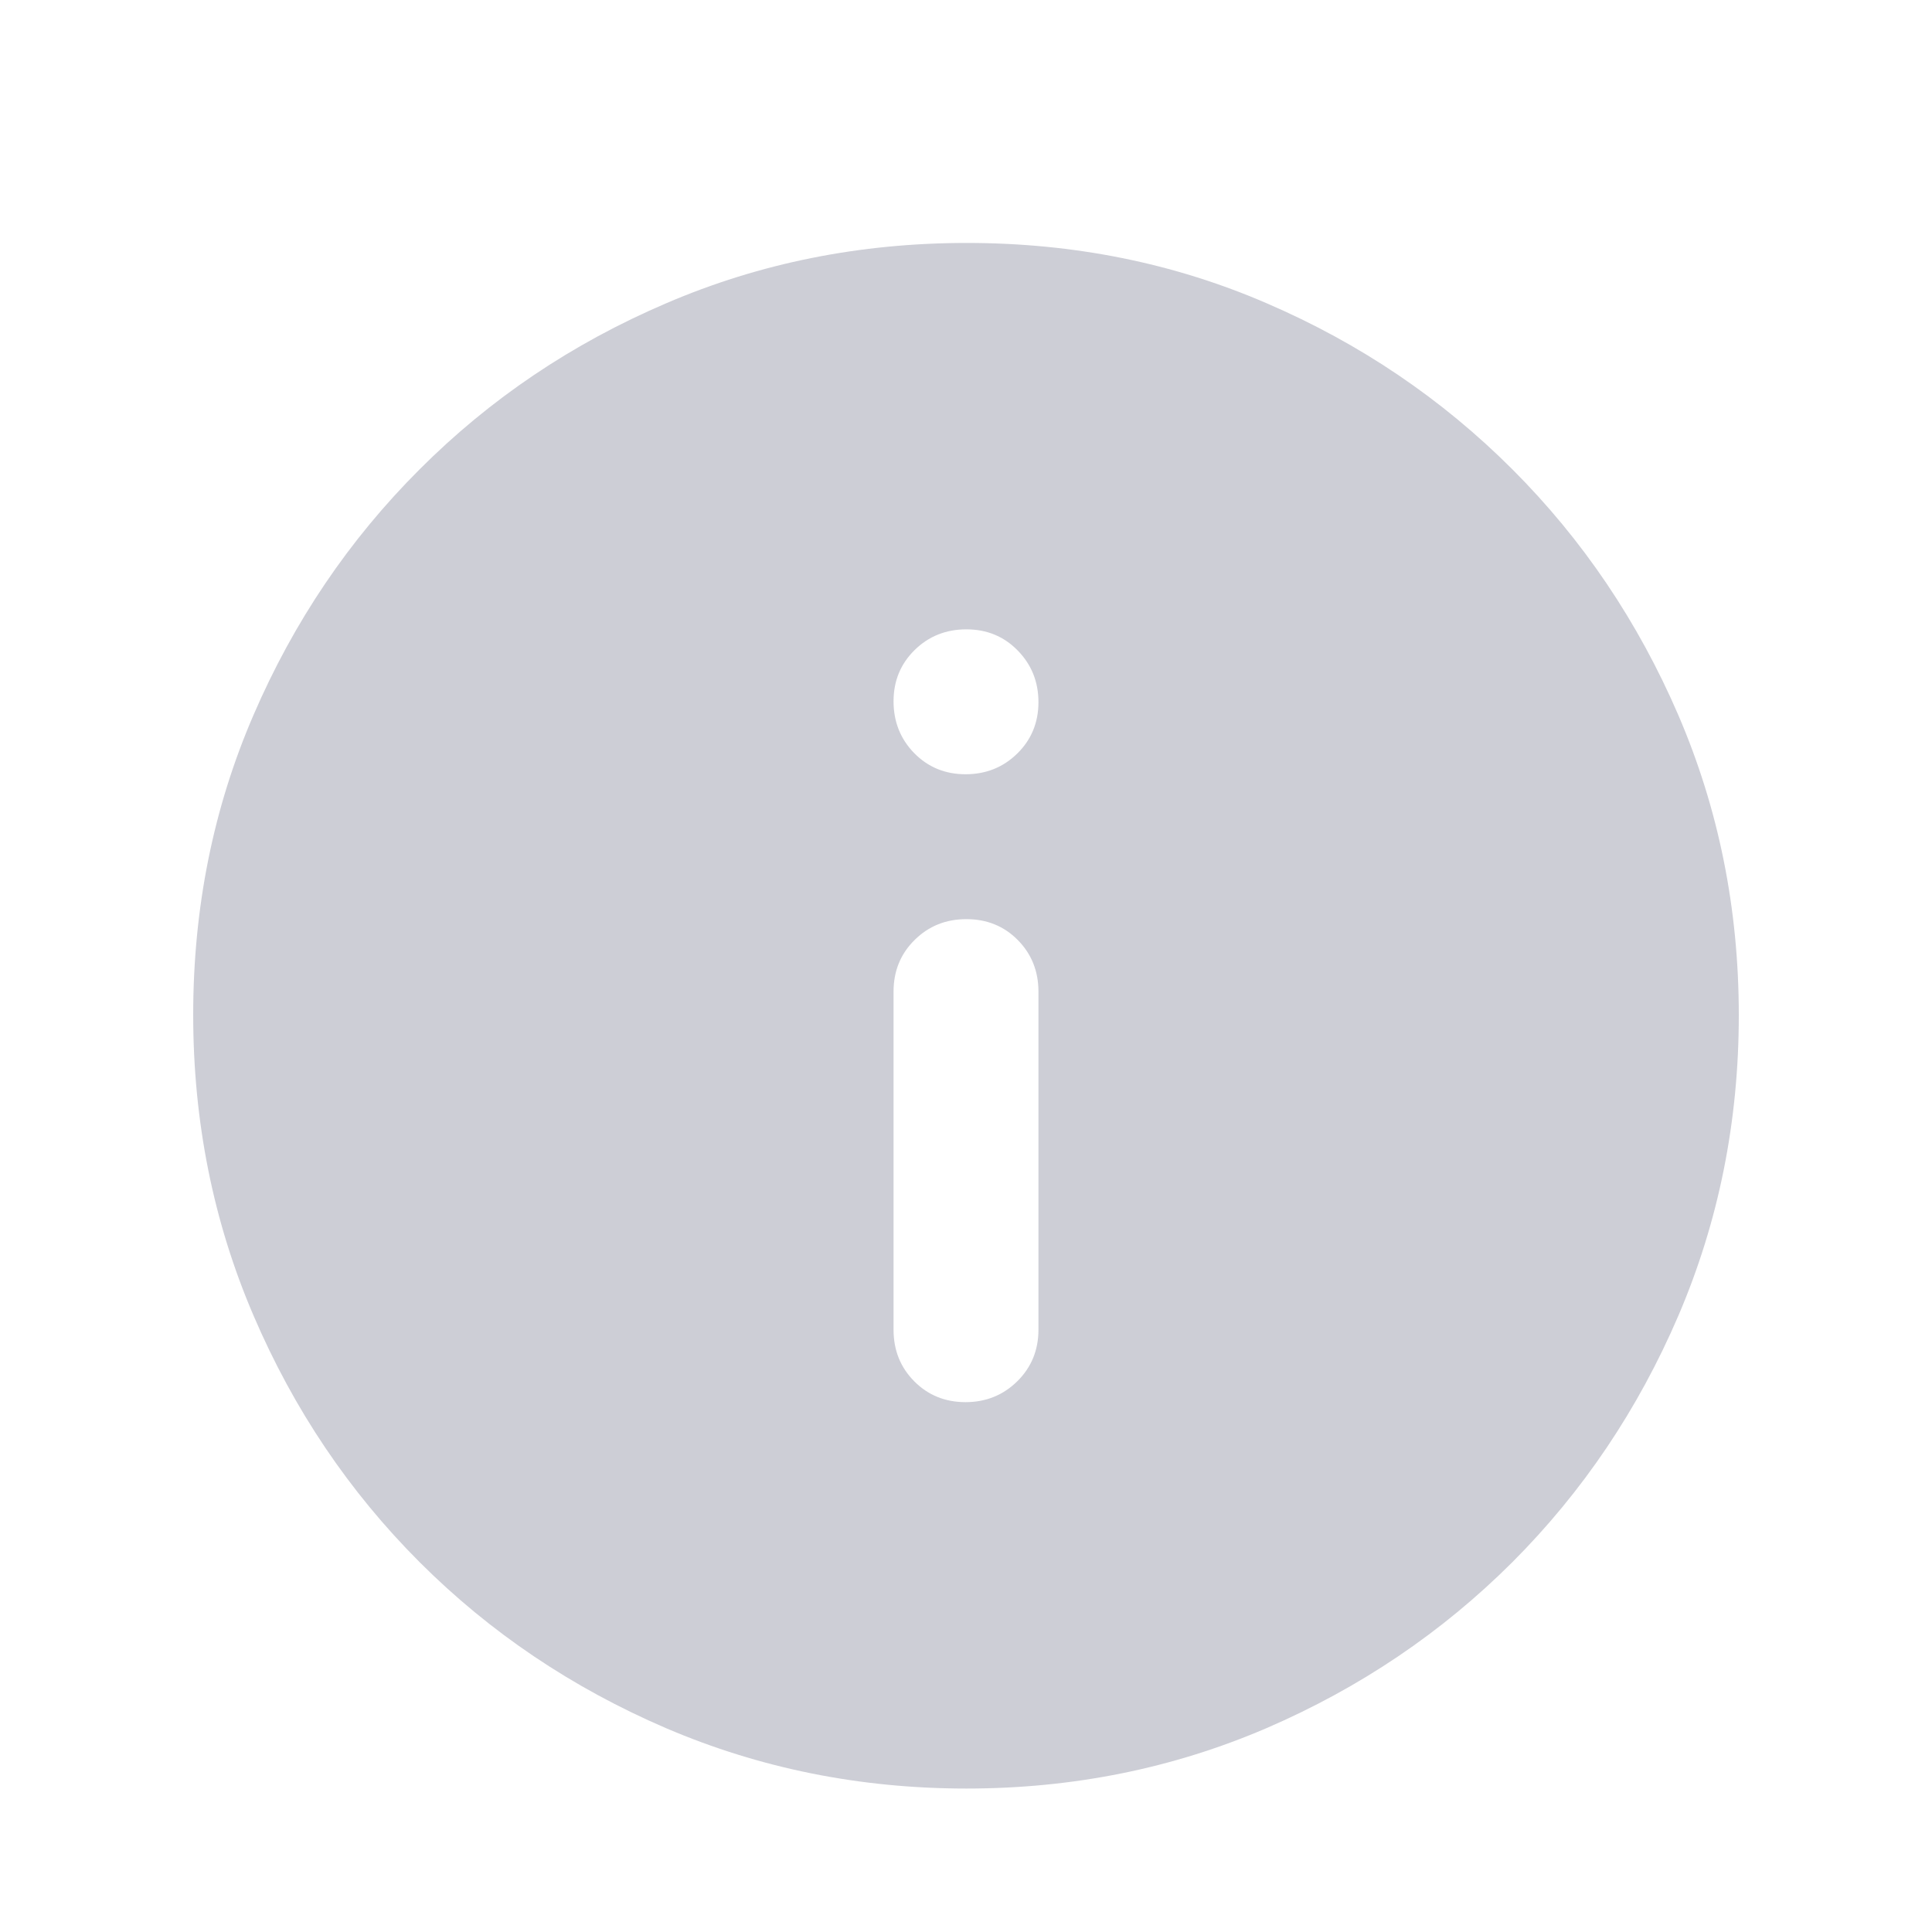
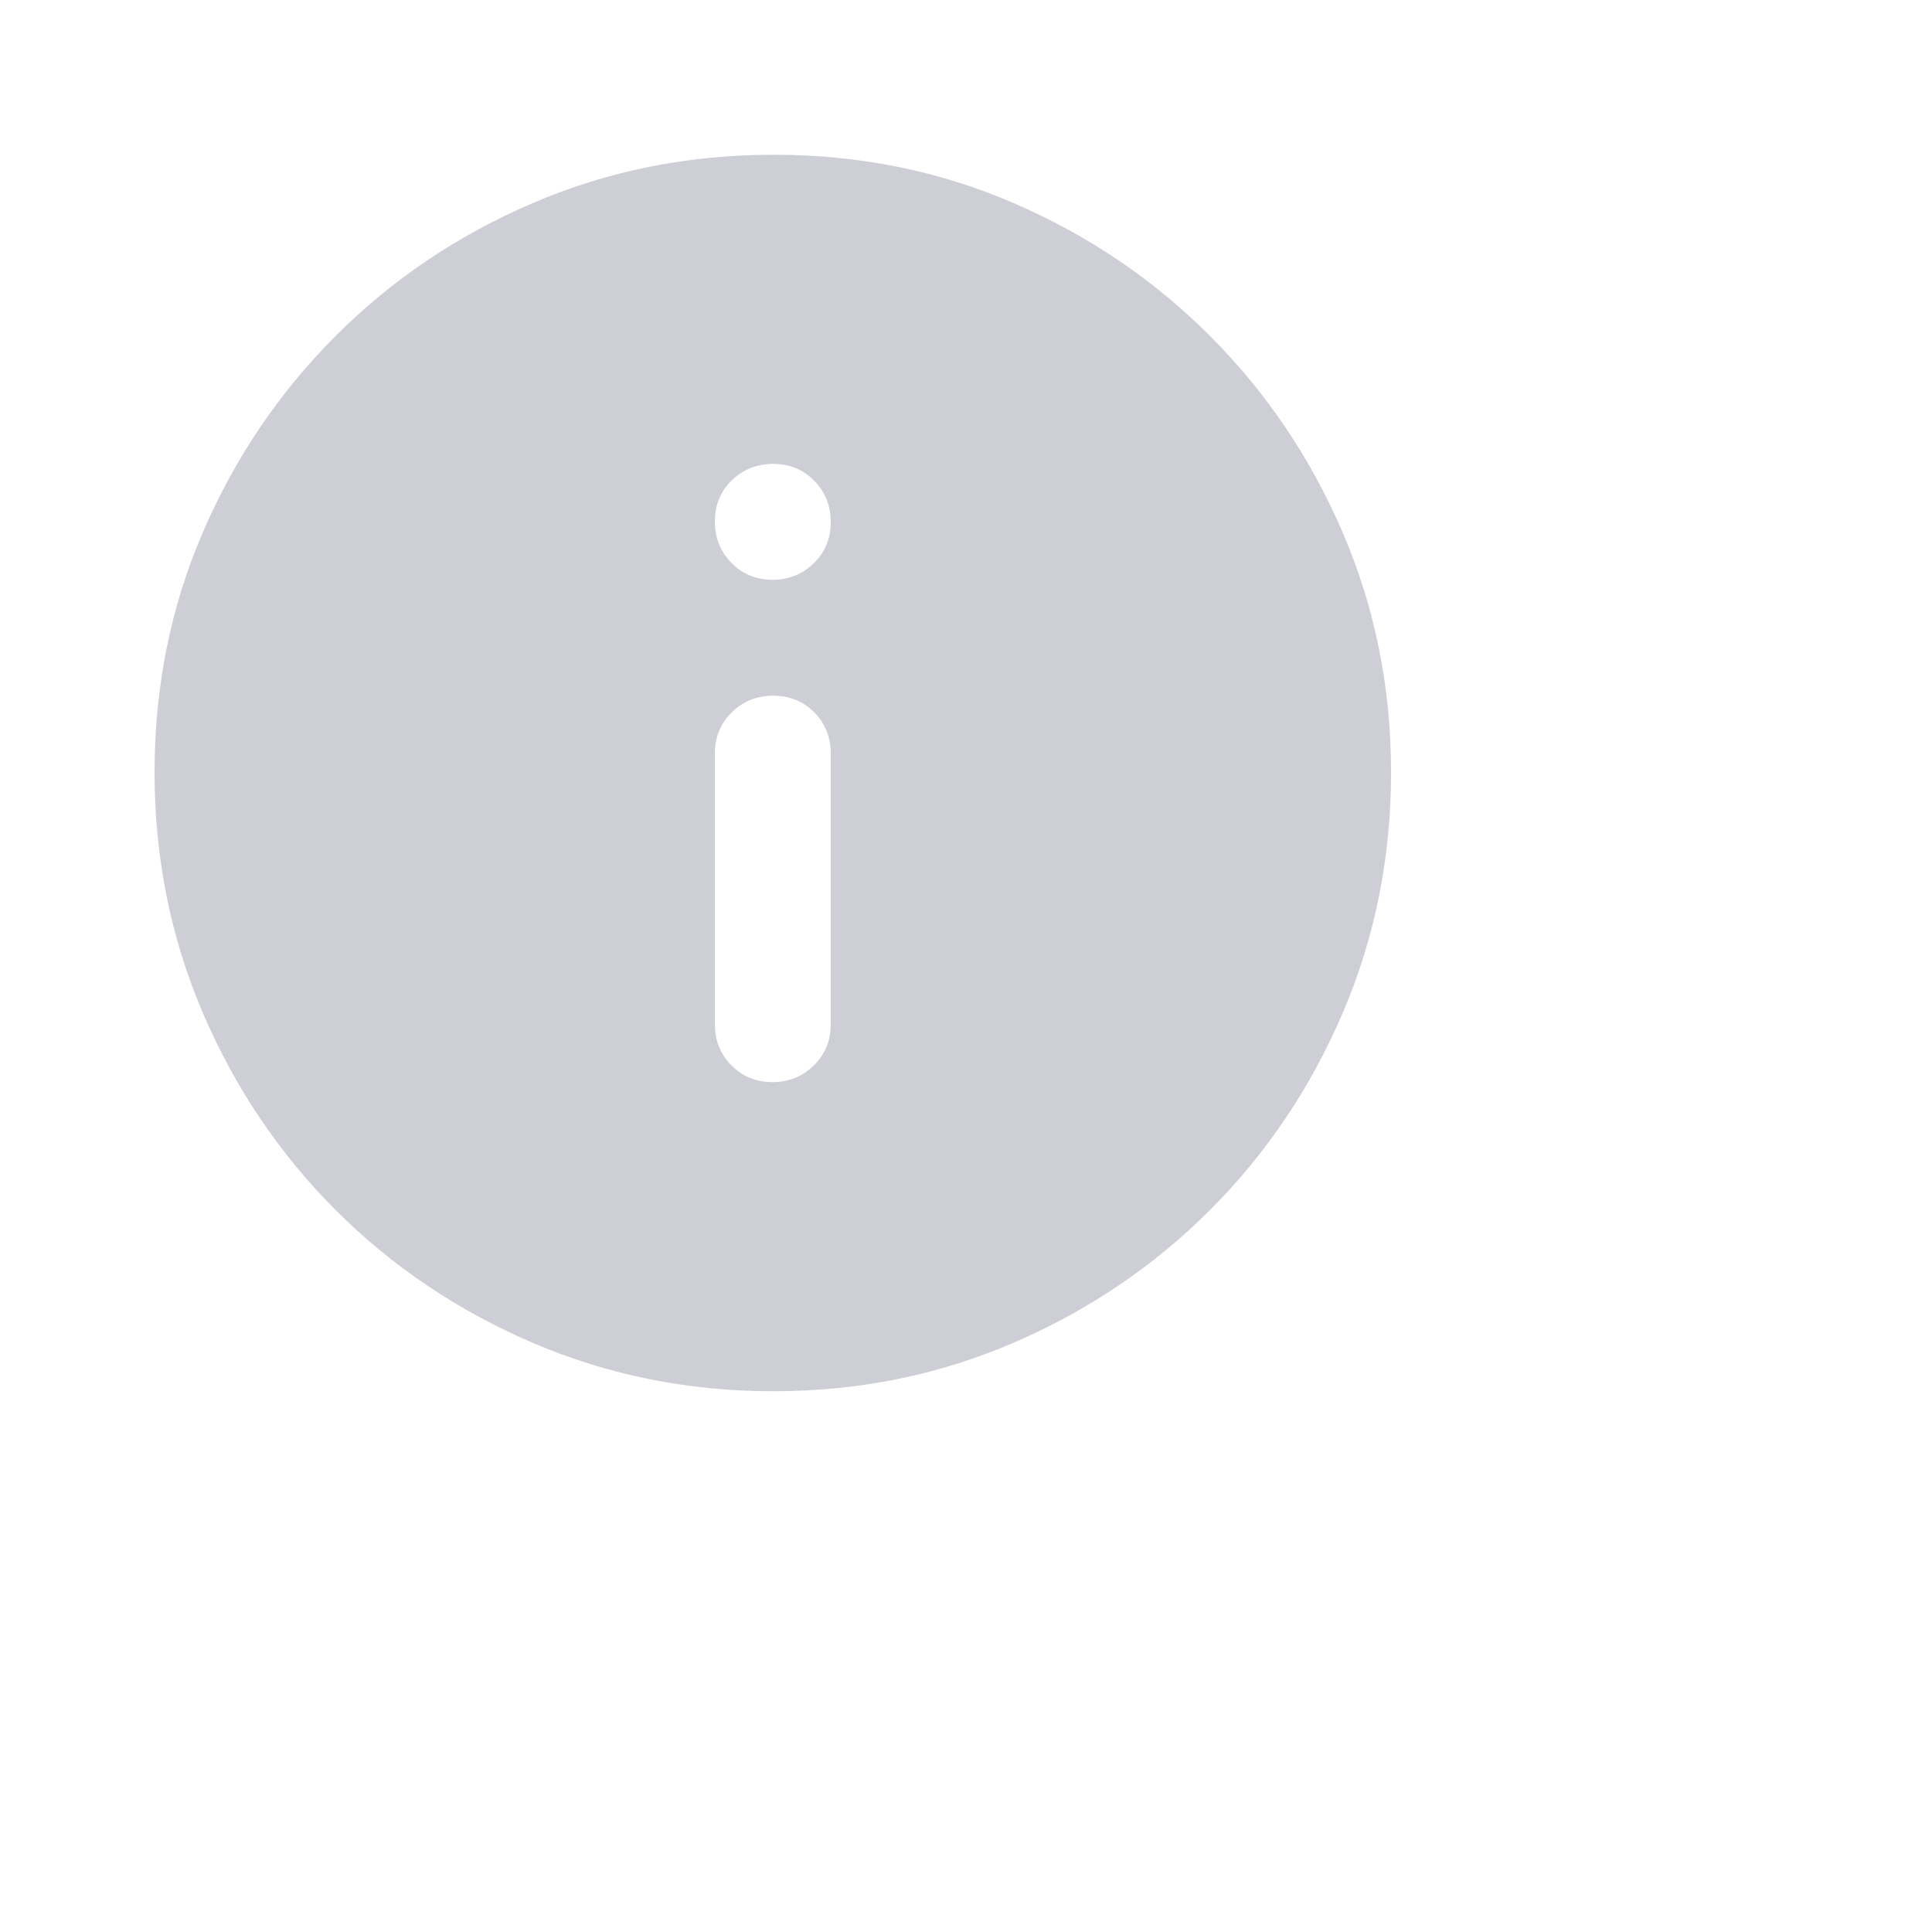
- <svg xmlns="http://www.w3.org/2000/svg" width="16" height="16" viewBox="0 0 16 16" fill="none">
+ <svg xmlns="http://www.w3.org/2000/svg" width="20" height="20" viewBox="0 0 20 20" fill="none">
  <g id="info">
-     <mask id="mask0_5310_514" style="mask-type:alpha" maskUnits="userSpaceOnUse" x="0" y="0" width="16" height="16">
-       <rect id="Bounding box" width="16" height="16" fill="#D9D9D9" />
+     <mask id="mask0_5205_5257" style="mask-type:alpha" maskUnits="userSpaceOnUse" x="0" y="0" width="20" height="20">
+       <rect id="Bounding box" width="20" height="20" fill="#D9D9D9" />
    </mask>
-     <g mask="url(#mask0_5310_514)">
-       <path id="info_2" d="M7.996 11.612C8.165 11.612 8.308 11.554 8.425 11.439C8.541 11.324 8.6 11.182 8.6 11.012V8.212C8.6 8.042 8.542 7.899 8.428 7.784C8.314 7.669 8.172 7.612 8.003 7.612C7.834 7.612 7.691 7.669 7.575 7.784C7.458 7.899 7.4 8.042 7.4 8.212V11.012C7.4 11.182 7.457 11.324 7.571 11.439C7.685 11.554 7.827 11.612 7.996 11.612ZM7.996 6.412C8.165 6.412 8.308 6.355 8.425 6.24C8.541 6.126 8.6 5.984 8.6 5.815C8.6 5.646 8.542 5.503 8.428 5.387C8.314 5.27 8.172 5.212 8.003 5.212C7.834 5.212 7.691 5.269 7.575 5.383C7.458 5.498 7.4 5.639 7.4 5.808C7.4 5.977 7.457 6.12 7.571 6.237C7.685 6.353 7.827 6.412 7.996 6.412ZM8.004 14.812C7.123 14.812 6.294 14.645 5.516 14.312C4.739 13.978 4.058 13.52 3.475 12.937C2.891 12.353 2.433 11.673 2.1 10.896C1.766 10.118 1.6 9.288 1.6 8.404C1.6 7.52 1.766 6.692 2.1 5.92C2.433 5.148 2.891 4.47 3.475 3.887C4.058 3.303 4.738 2.845 5.516 2.512C6.293 2.178 7.123 2.012 8.007 2.012C8.891 2.012 9.719 2.178 10.491 2.512C11.264 2.845 11.941 3.303 12.525 3.887C13.108 4.47 13.566 5.149 13.9 5.924C14.233 6.699 14.4 7.526 14.4 8.407C14.4 9.288 14.233 10.117 13.9 10.895C13.566 11.673 13.108 12.353 12.525 12.937C11.941 13.52 11.262 13.978 10.488 14.312C9.713 14.645 8.885 14.812 8.004 14.812Z" fill="#CDCED6" />
+     <g mask="url(#mask0_5205_5257)">
+       <path id="info_2" d="M7.997 11.202C8.166 11.202 8.308 11.144 8.425 11.029C8.542 10.914 8.6 10.772 8.6 10.602V7.802C8.6 7.632 8.543 7.489 8.429 7.374C8.314 7.259 8.173 7.202 8.004 7.202C7.835 7.202 7.692 7.259 7.575 7.374C7.458 7.489 7.4 7.632 7.4 7.802V10.602C7.4 10.772 7.457 10.914 7.572 11.029C7.686 11.144 7.828 11.202 7.997 11.202ZM7.997 6.002C8.166 6.002 8.308 5.944 8.425 5.83C8.542 5.716 8.6 5.574 8.6 5.405C8.6 5.236 8.543 5.093 8.429 4.977C8.314 4.86 8.173 4.802 8.004 4.802C7.835 4.802 7.692 4.859 7.575 4.973C7.458 5.087 7.4 5.229 7.4 5.398C7.4 5.567 7.457 5.71 7.572 5.827C7.686 5.943 7.828 6.002 7.997 6.002ZM8.005 14.402C7.124 14.402 6.295 14.235 5.517 13.902C4.739 13.568 4.058 13.11 3.475 12.527C2.892 11.943 2.433 11.263 2.1 10.486C1.767 9.708 1.6 8.878 1.6 7.994C1.6 7.11 1.767 6.282 2.1 5.51C2.433 4.738 2.892 4.06 3.475 3.477C4.058 2.893 4.739 2.435 5.516 2.102C6.293 1.768 7.124 1.602 8.008 1.602C8.892 1.602 9.72 1.768 10.492 2.102C11.264 2.435 11.942 2.893 12.525 3.477C13.108 4.06 13.567 4.739 13.9 5.514C14.233 6.288 14.4 7.116 14.4 7.997C14.4 8.878 14.233 9.707 13.9 10.485C13.567 11.263 13.108 11.943 12.525 12.527C11.942 13.11 11.263 13.568 10.488 13.902C9.713 14.235 8.886 14.402 8.005 14.402Z" fill="#CDCED6" />
    </g>
  </g>
</svg>
